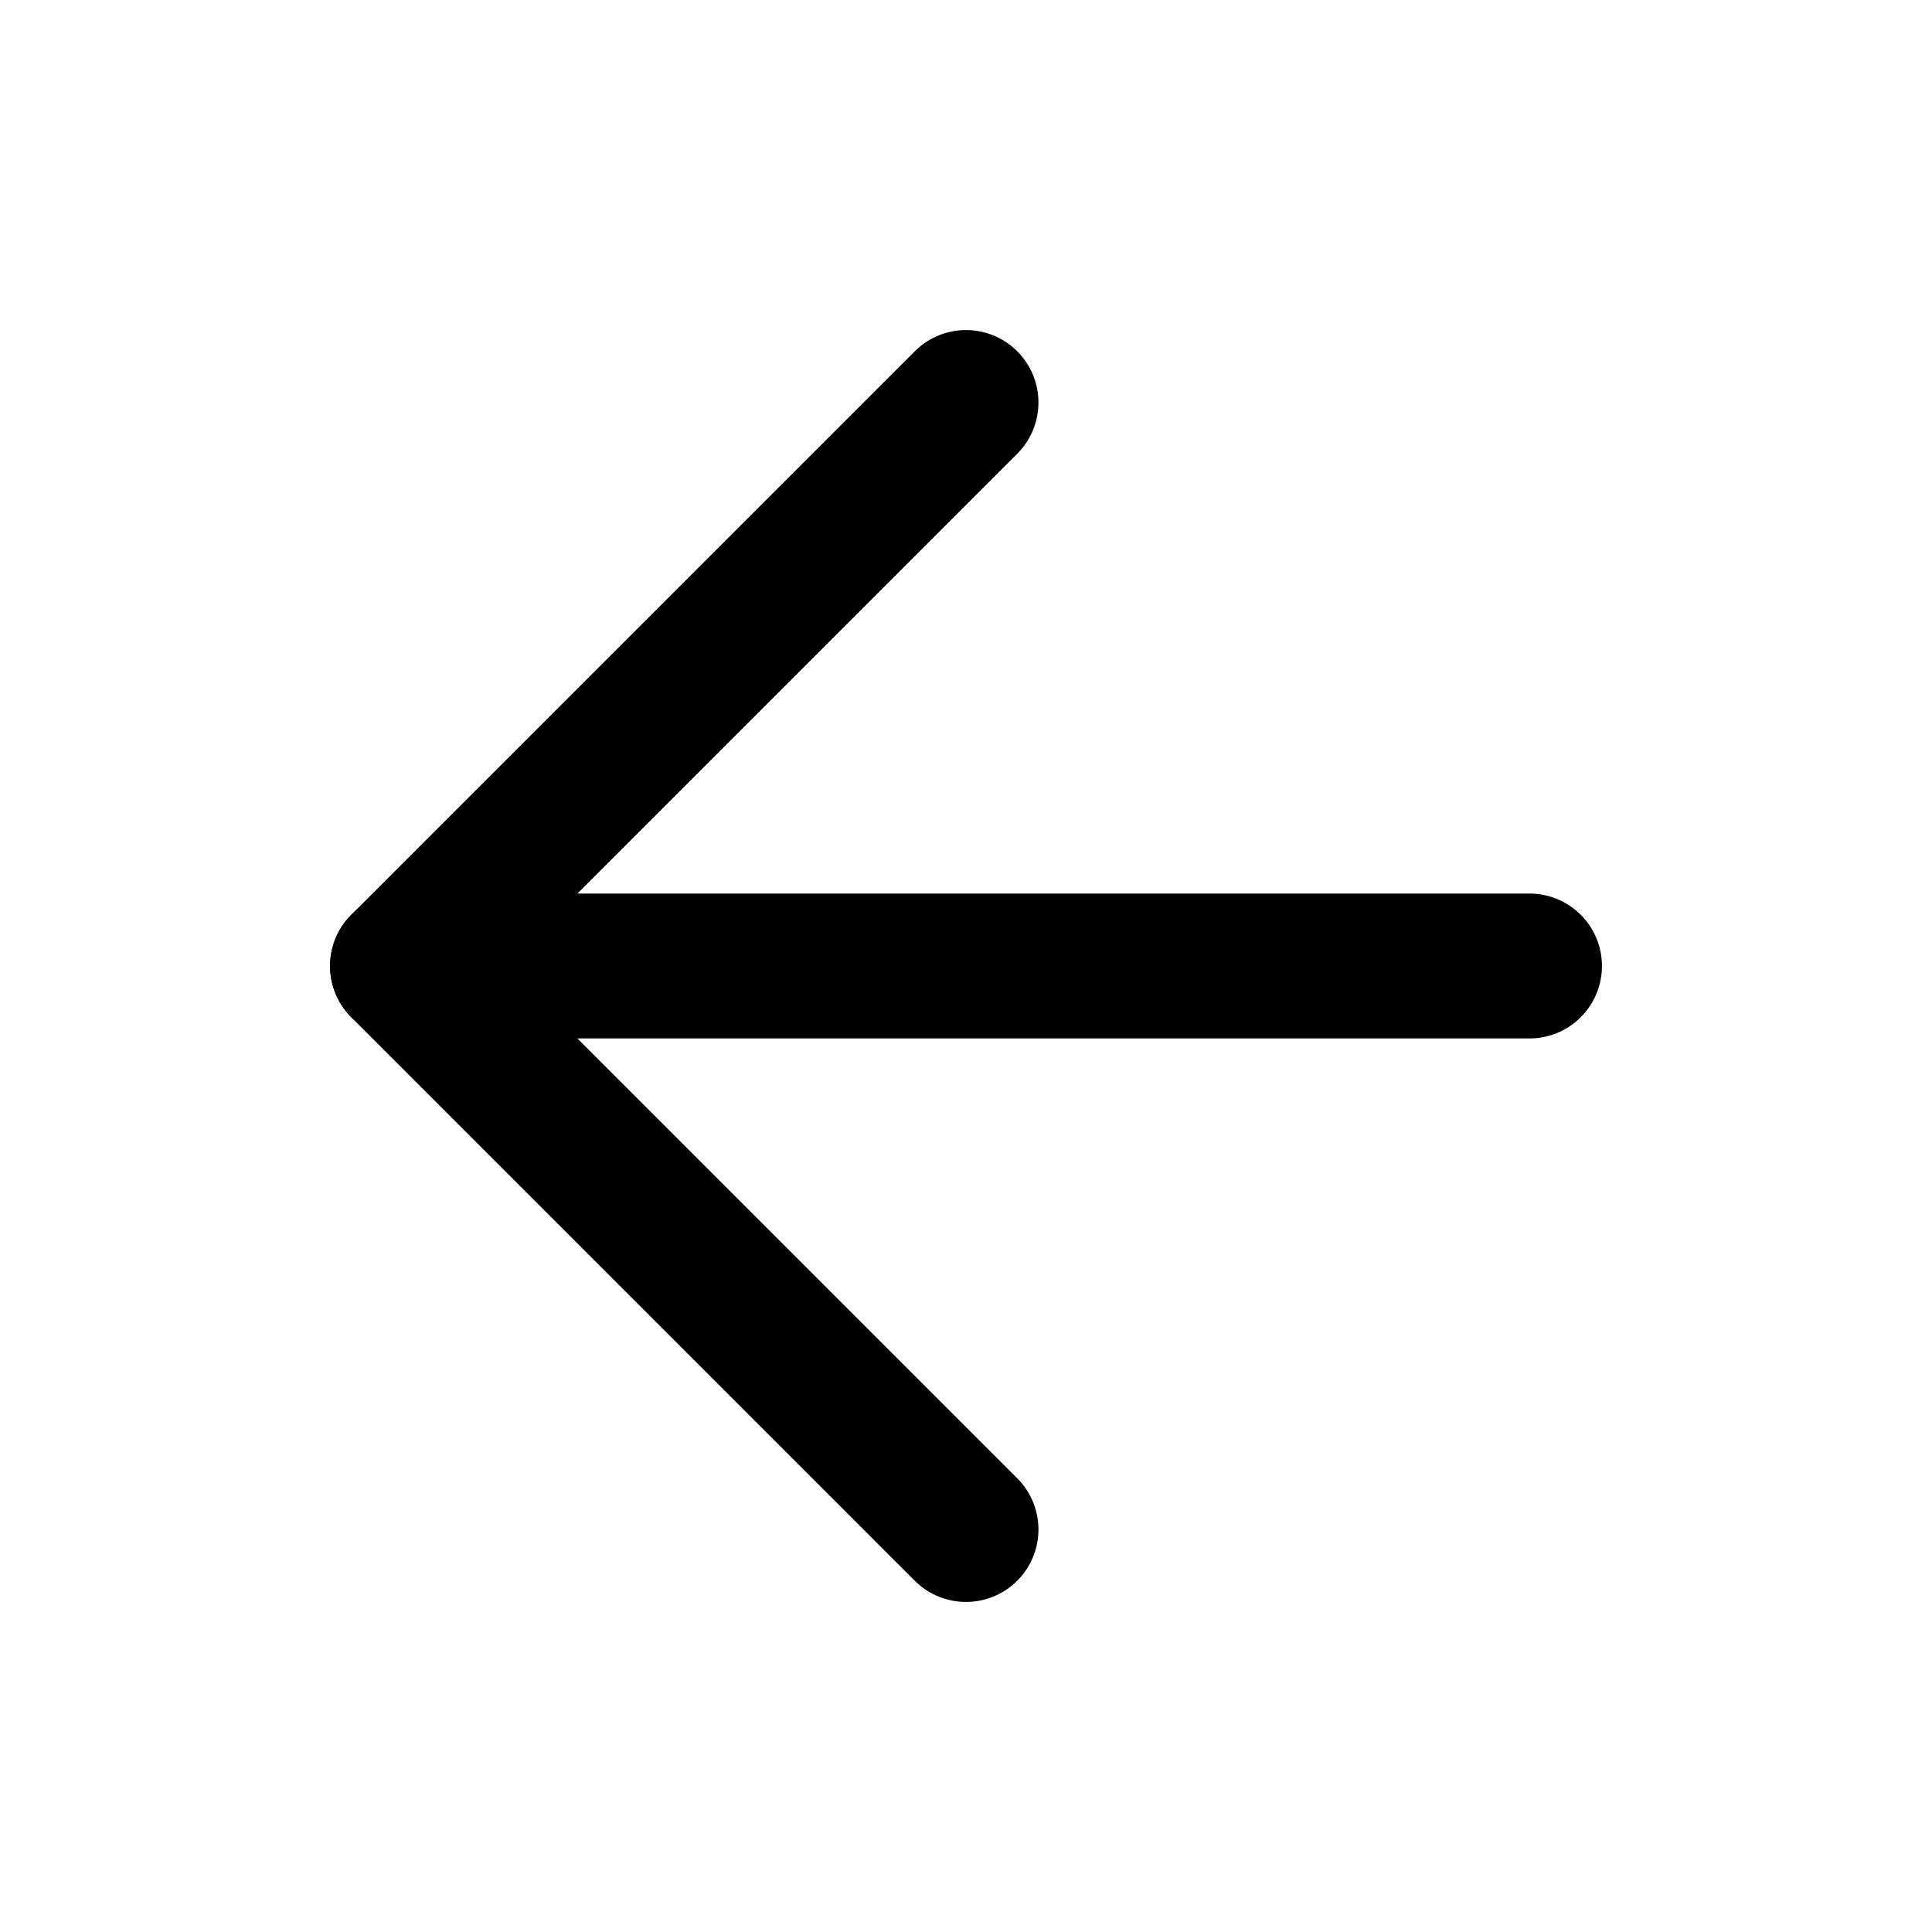
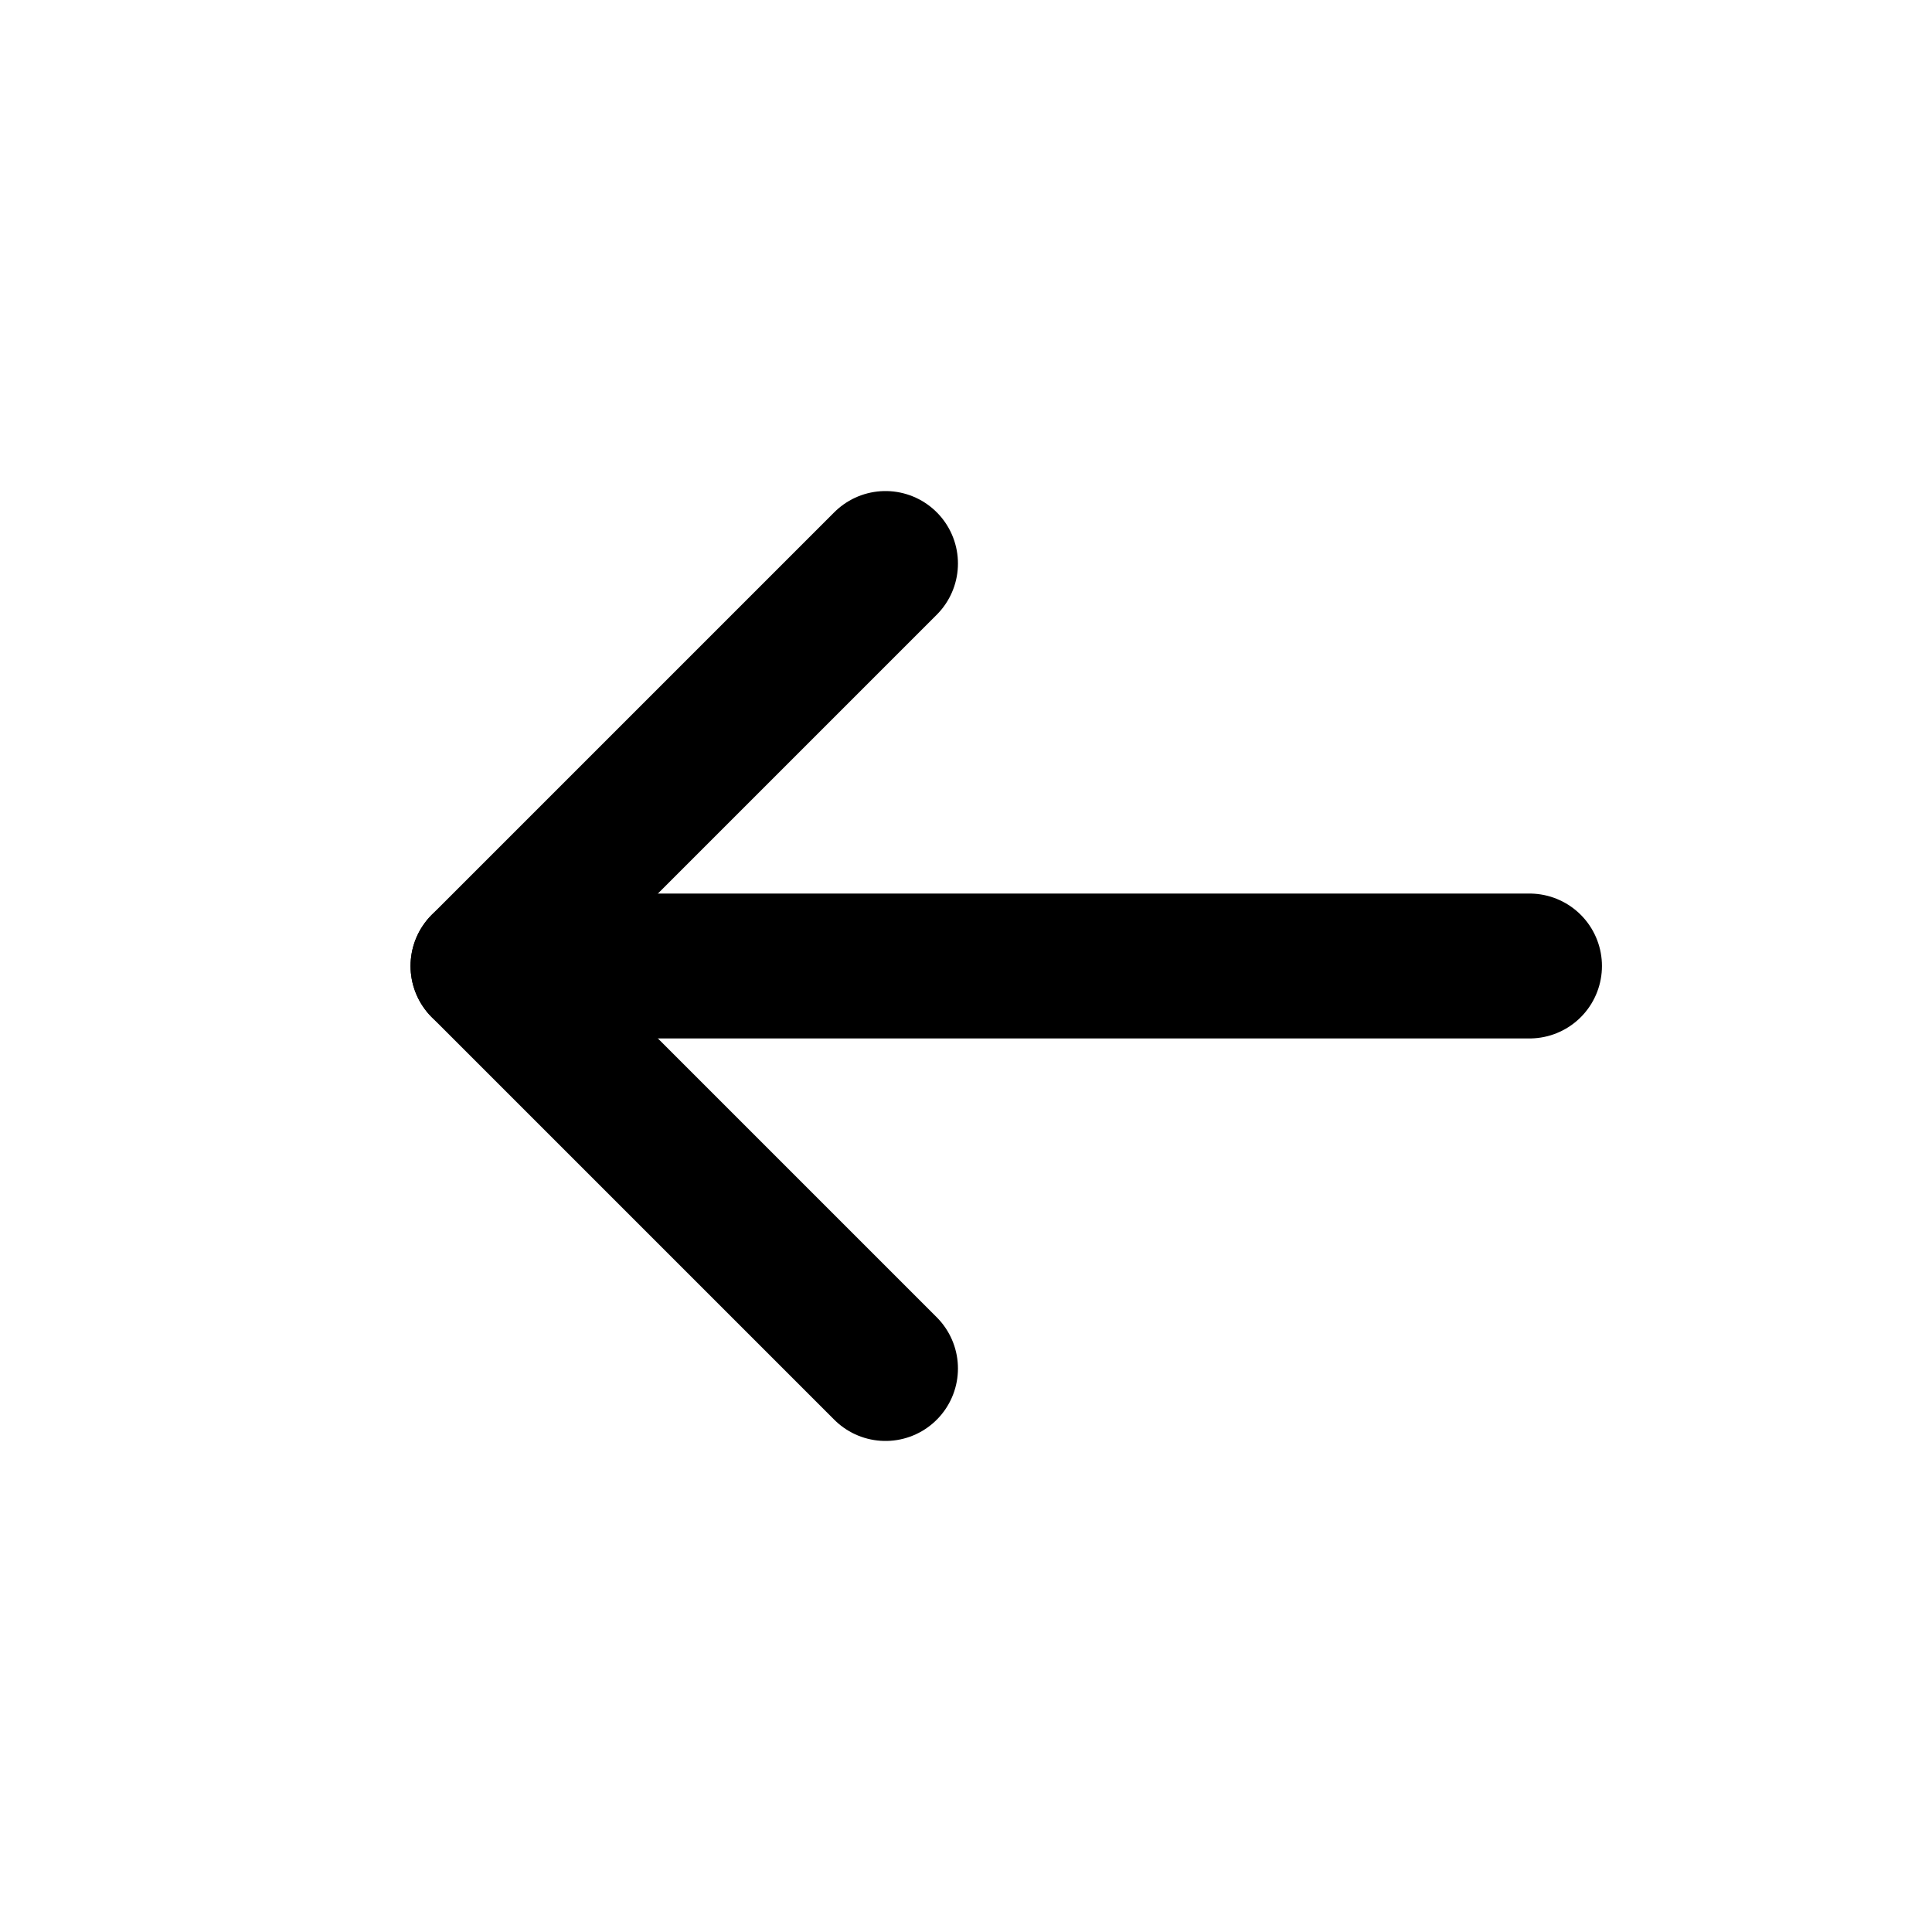
<svg xmlns="http://www.w3.org/2000/svg" viewBox="0 0 24 24" fill="none" stroke="currentColor" stroke-width="1.8" stroke-linecap="round" stroke-linejoin="round">
-   <path d="m12 19-7-7 7-7" />
-   <path d="M19 12H5" />
+   <line x1="19" y1="12" x2="6" y2="12" />
+   <polyline points="11 7 6 12 11 17" />
</svg>
